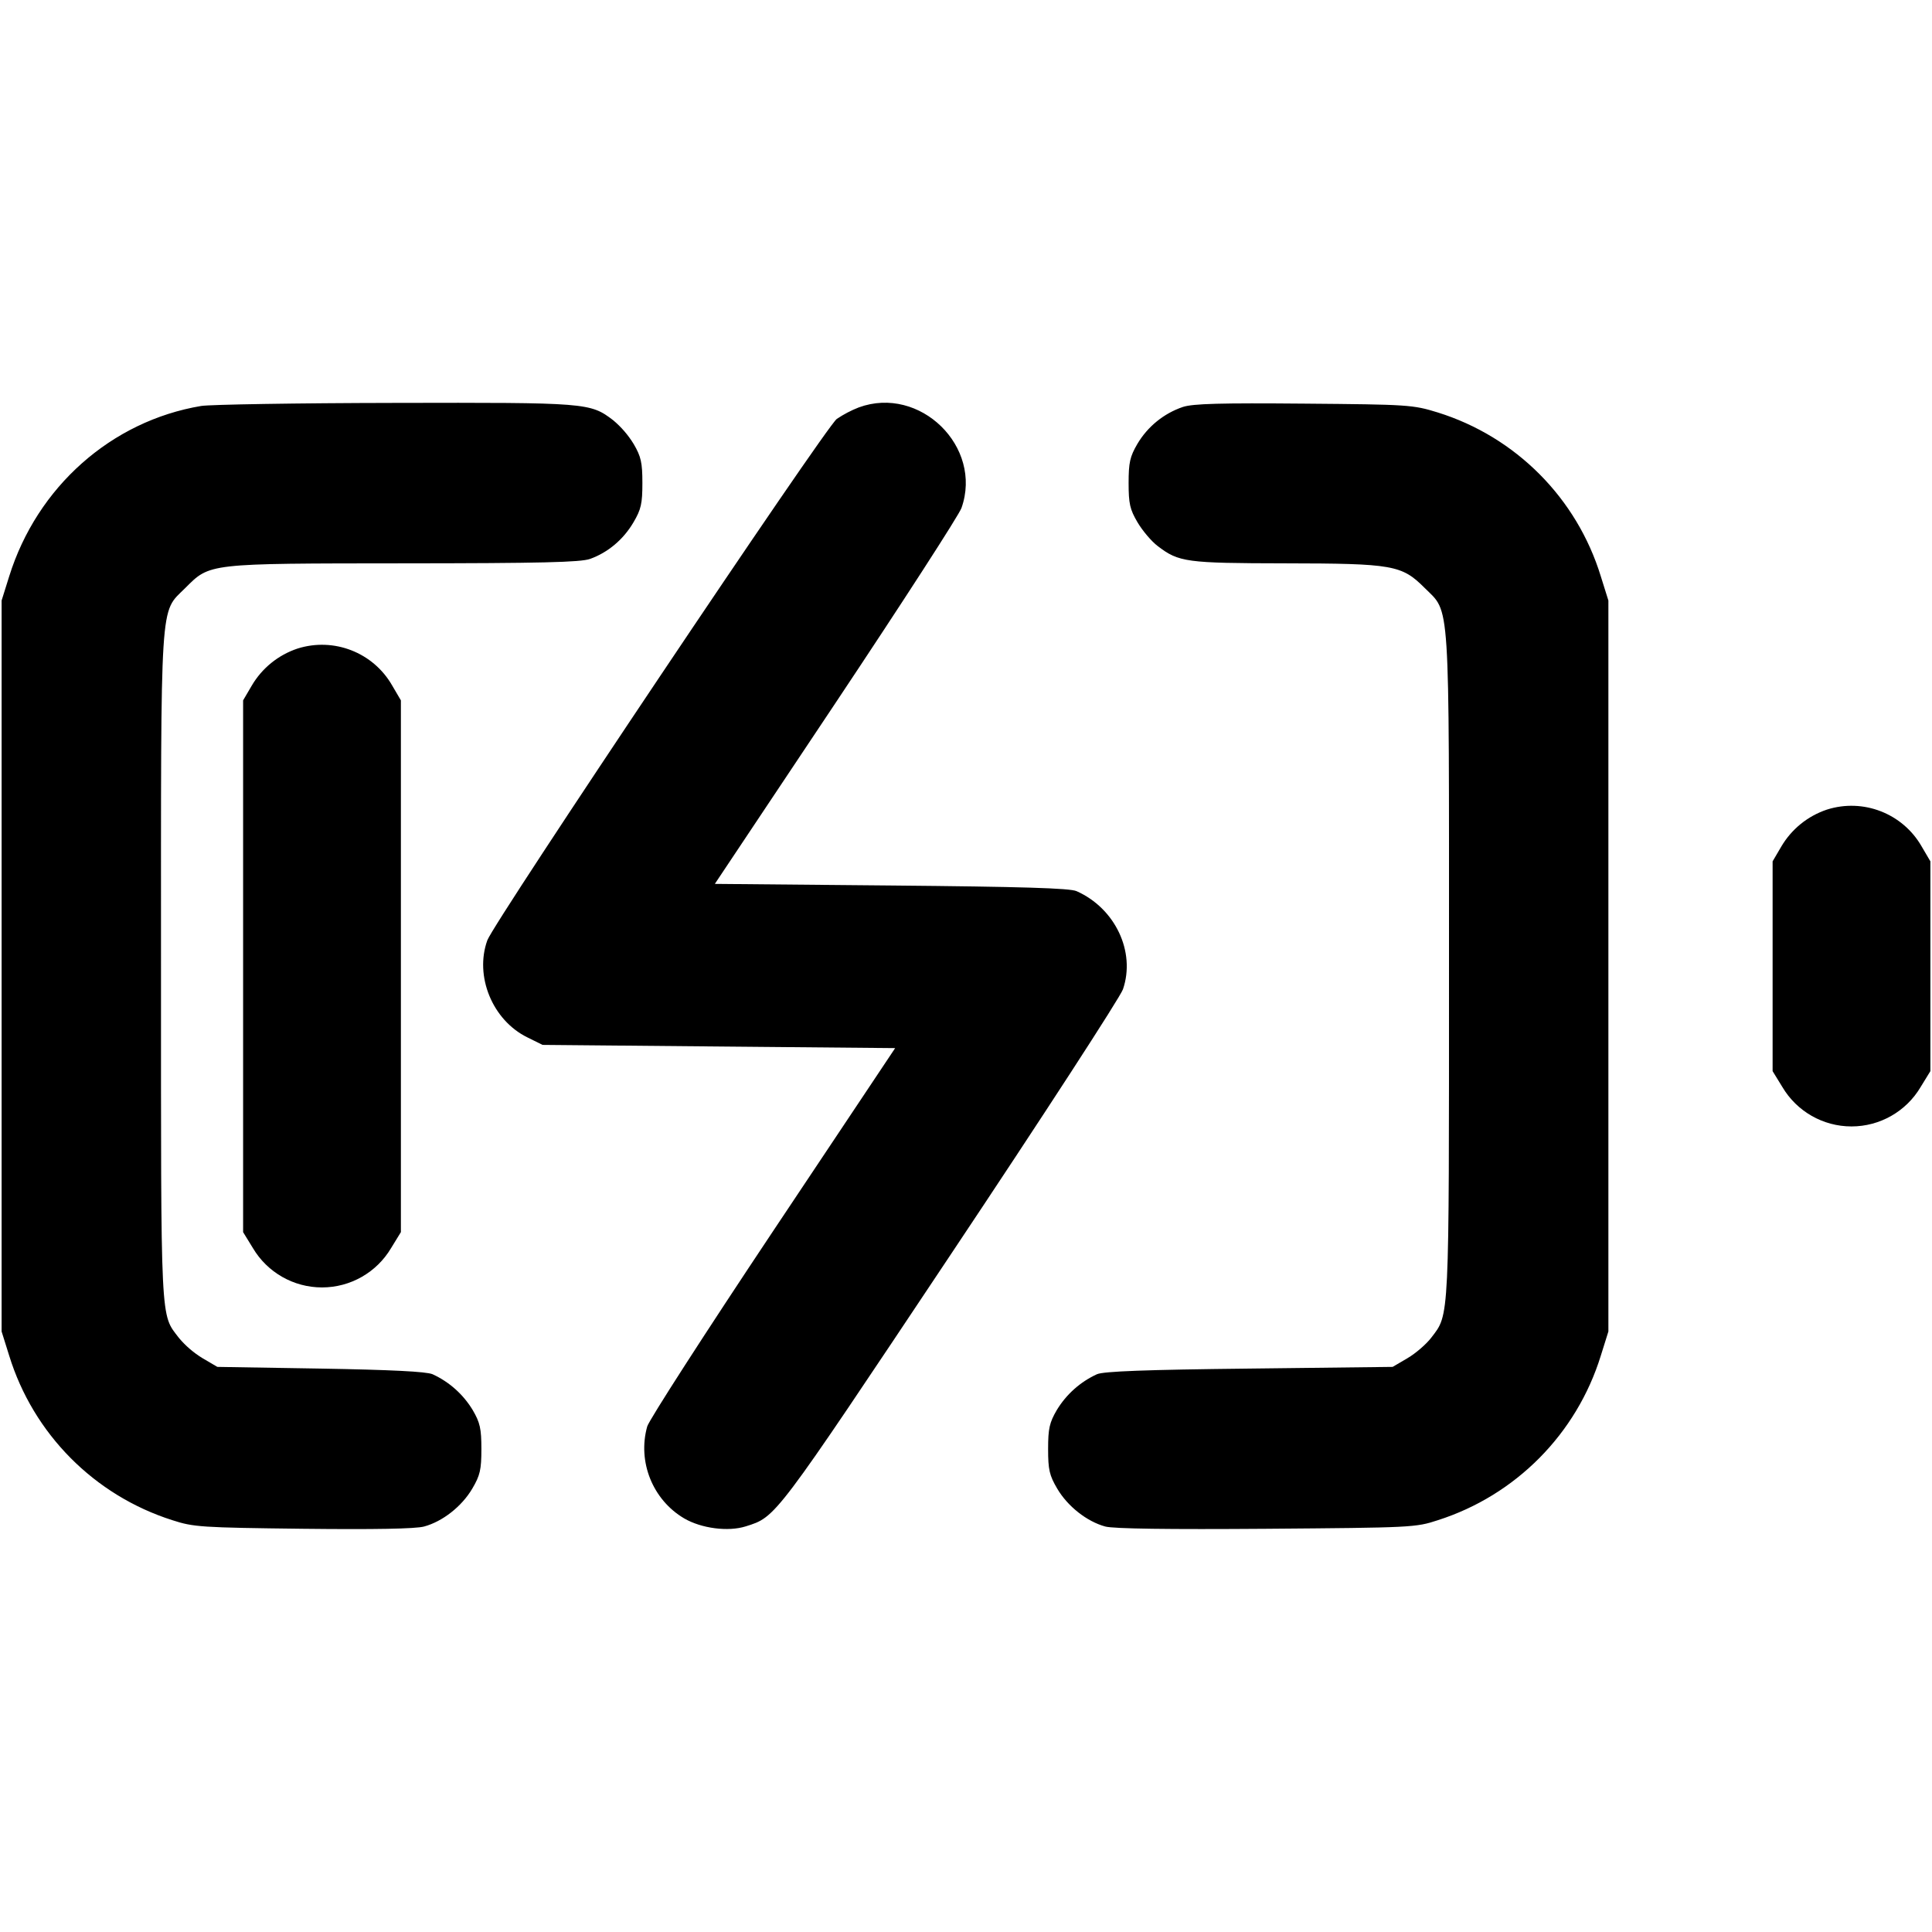
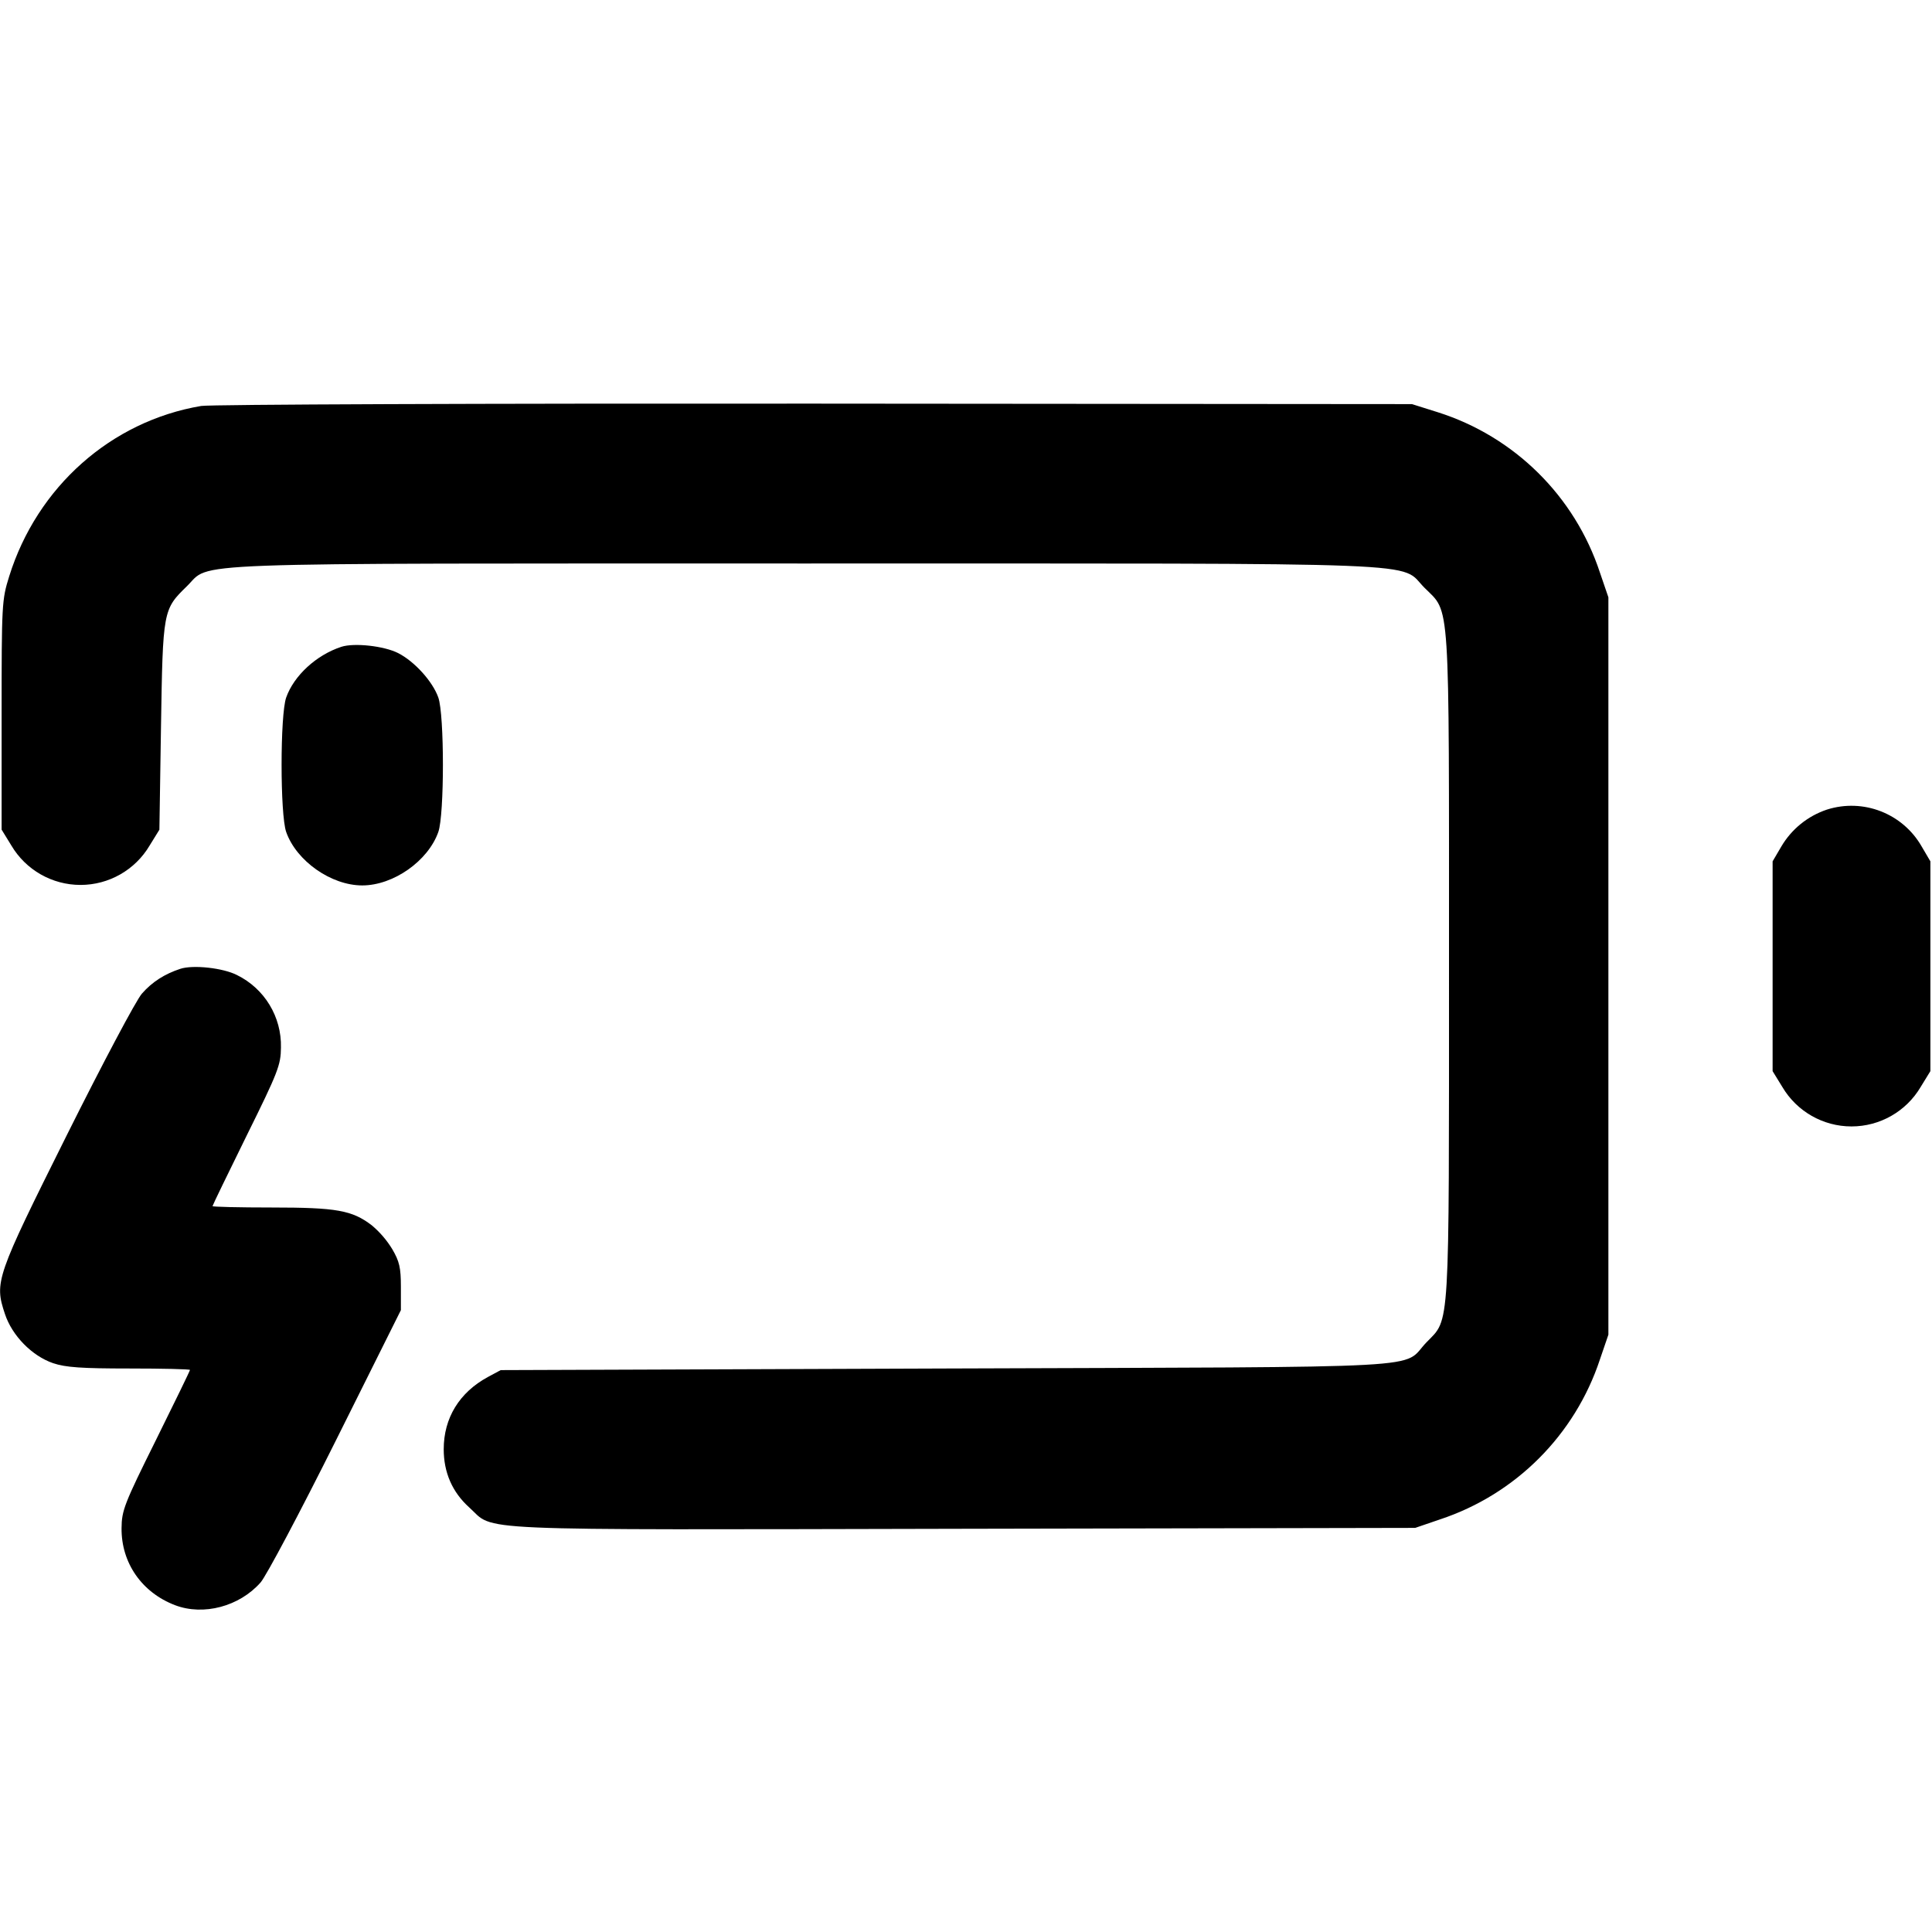
<svg xmlns="http://www.w3.org/2000/svg" width="24" height="24" fill="none">
-   <path d="M2.499 5.043C1.383 5.23.461 6.048.114 7.16l-.094.3v9.08l.094.3a3.106 3.106 0 0 0 2.026 2.044c.264.086.355.092 1.624.107.883.01 1.399.001 1.504-.028.23-.062.469-.25.599-.471.097-.165.113-.235.113-.492 0-.254-.017-.328-.108-.484a1.136 1.136 0 0 0-.499-.445c-.077-.033-.519-.055-1.393-.07L2.7 16.98l-.184-.108a1.199 1.199 0 0 1-.291-.249C1.99 16.315 2 16.515 2 12.022c0-4.66-.017-4.399.3-4.716.312-.311.263-.306 2.717-.308 1.702-.001 2.195-.013 2.313-.055.221-.079.414-.241.539-.454.095-.161.111-.233.111-.489 0-.254-.017-.328-.108-.484a1.209 1.209 0 0 0-.254-.295c-.287-.219-.321-.221-2.714-.216-1.212.002-2.295.02-2.405.038m8.169.018a1.412 1.412 0 0 0-.273.143c-.136.096-4.257 6.246-4.341 6.476-.161.446.063.993.496 1.206l.19.094 2.19.02 2.19.02-1.521 2.28c-.836 1.254-1.538 2.343-1.559 2.42-.123.438.068.912.459 1.142.214.125.546.168.765.099.379-.12.346-.077 2.541-3.369 1.147-1.719 2.112-3.206 2.145-3.303.159-.466-.097-1.006-.577-1.219-.084-.037-.674-.055-2.303-.07l-2.19-.02 1.504-2.255c.827-1.241 1.529-2.327 1.56-2.415.268-.76-.516-1.527-1.276-1.249m4.027-.006a1.05 1.05 0 0 0-.567.461c-.091.156-.108.23-.108.484 0 .256.016.328.111.489.061.103.173.236.25.294.263.201.353.213 1.582.215 1.343.002 1.45.021 1.734.305.32.32.303.056.303 4.698 0 4.457.007 4.318-.221 4.617-.061.08-.194.195-.295.254l-.184.108-1.78.021c-1.288.014-1.811.034-1.893.07a1.137 1.137 0 0 0-.499.445c-.091.156-.108.23-.108.484 0 .257.016.327.113.492.129.22.369.409.597.471.104.028.785.037 2.004.028 1.802-.014 1.853-.016 2.126-.106a3.111 3.111 0 0 0 2.026-2.045l.094-.3V7.46l-.094-.3a3.077 3.077 0 0 0-2.025-2.036c-.31-.096-.366-.099-1.661-.11-1.034-.009-1.378 0-1.505.041m-11 3.002a1.04 1.04 0 0 0-.567.459L3.02 8.7v6.606l.121.197a.998.998 0 0 0 1.718 0l.121-.197V8.7l-.108-.184a1.005 1.005 0 0 0-1.177-.459m19 2a1.04 1.04 0 0 0-.567.459l-.108.184v2.606l.121.197a.998.998 0 0 0 1.718 0l.121-.197V10.7l-.108-.184a1.005 1.005 0 0 0-1.177-.459" fill-rule="evenodd" fill="#000" />
+   <path d="M2.499 5.043C1.38 5.232.461 6.048.114 7.16.023 7.451.02 7.503.02 8.883v1.423l.121.197a.998.998 0 0 0 1.718 0l.121-.196L2 9.023c.023-1.442.025-1.452.321-1.74C2.635 6.979 2.062 7 10 7c7.991 0 7.369-.024 7.697.303.32.32.303.056.303 4.697 0 4.592.013 4.373-.278 4.673-.327.337.265.305-5.962.327l-5.54.02-.16.086c-.354.192-.548.509-.548.897 0 .289.107.533.315.721.334.3-.14.28 6.133.267l5.62-.011.307-.105a3.129 3.129 0 0 0 1.988-1.988l.105-.307V7.42l-.105-.307a3.11 3.11 0 0 0-2.014-1.992l-.321-.101-7.42-.006c-4.081-.003-7.511.01-7.621.029M4.24 8.035c-.311.102-.589.358-.685.63-.076.216-.076 1.454 0 1.67.127.361.559.664.945.664.386 0 .818-.303.945-.664.076-.216.076-1.454 0-1.67-.07-.199-.295-.448-.499-.552-.175-.089-.547-.13-.706-.078m18.455 2.022a1.04 1.04 0 0 0-.567.459l-.108.184v2.606l.121.197a.998.998 0 0 0 1.718 0l.121-.197V10.7l-.108-.184a1.005 1.005 0 0 0-1.177-.459M2.24 12.035c-.197.065-.35.163-.477.308-.071.08-.49.87-.931 1.754-.884 1.772-.903 1.828-.771 2.225.089.27.336.522.599.612.154.052.351.066.947.066.414 0 .753.008.753.018 0 .01-.191.403-.424.873-.392.789-.424.872-.426 1.092-.004.431.251.799.664.957.354.135.8.016 1.063-.282.071-.081.492-.875.936-1.765l.807-1.618v-.288c0-.24-.018-.317-.108-.471a1.209 1.209 0 0 0-.254-.295C4.373 15.034 4.181 15 3.374 15c-.404 0-.734-.008-.734-.017 0-.009.191-.403.424-.876.391-.79.424-.877.426-1.093a.977.977 0 0 0-.547-.902c-.172-.088-.544-.129-.703-.077" fill-rule="evenodd" fill="#000" />
</svg>
